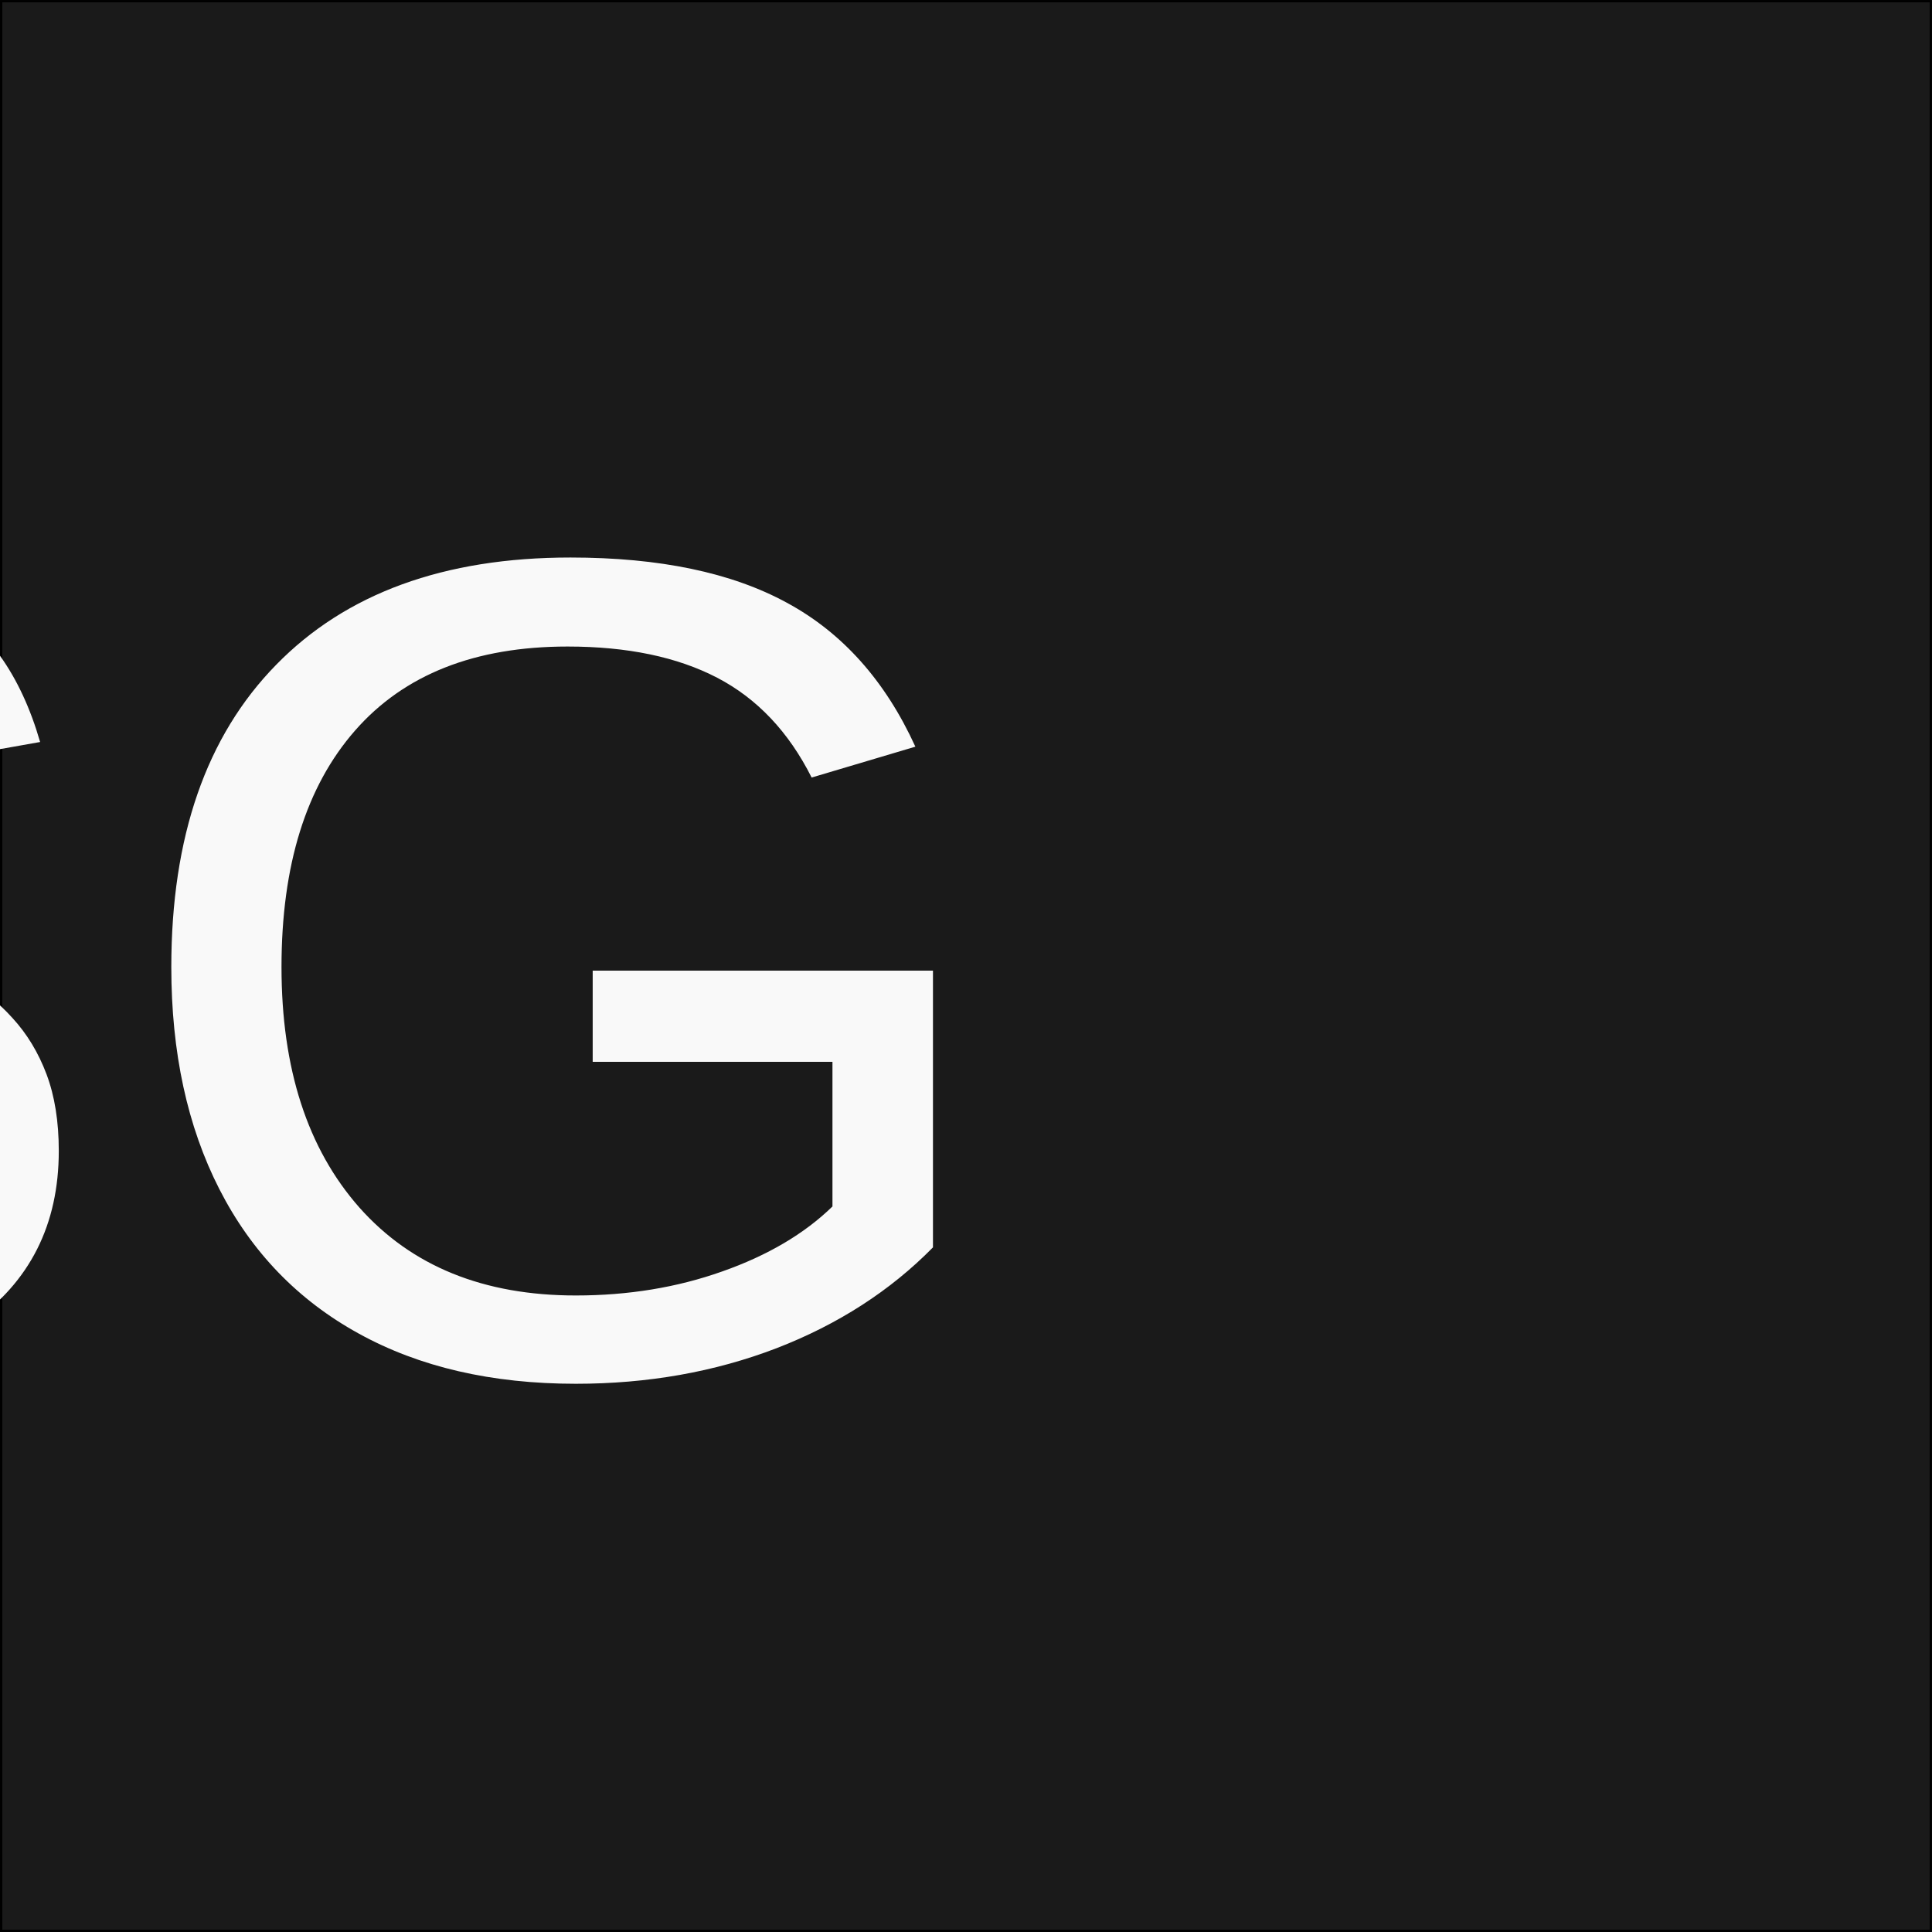
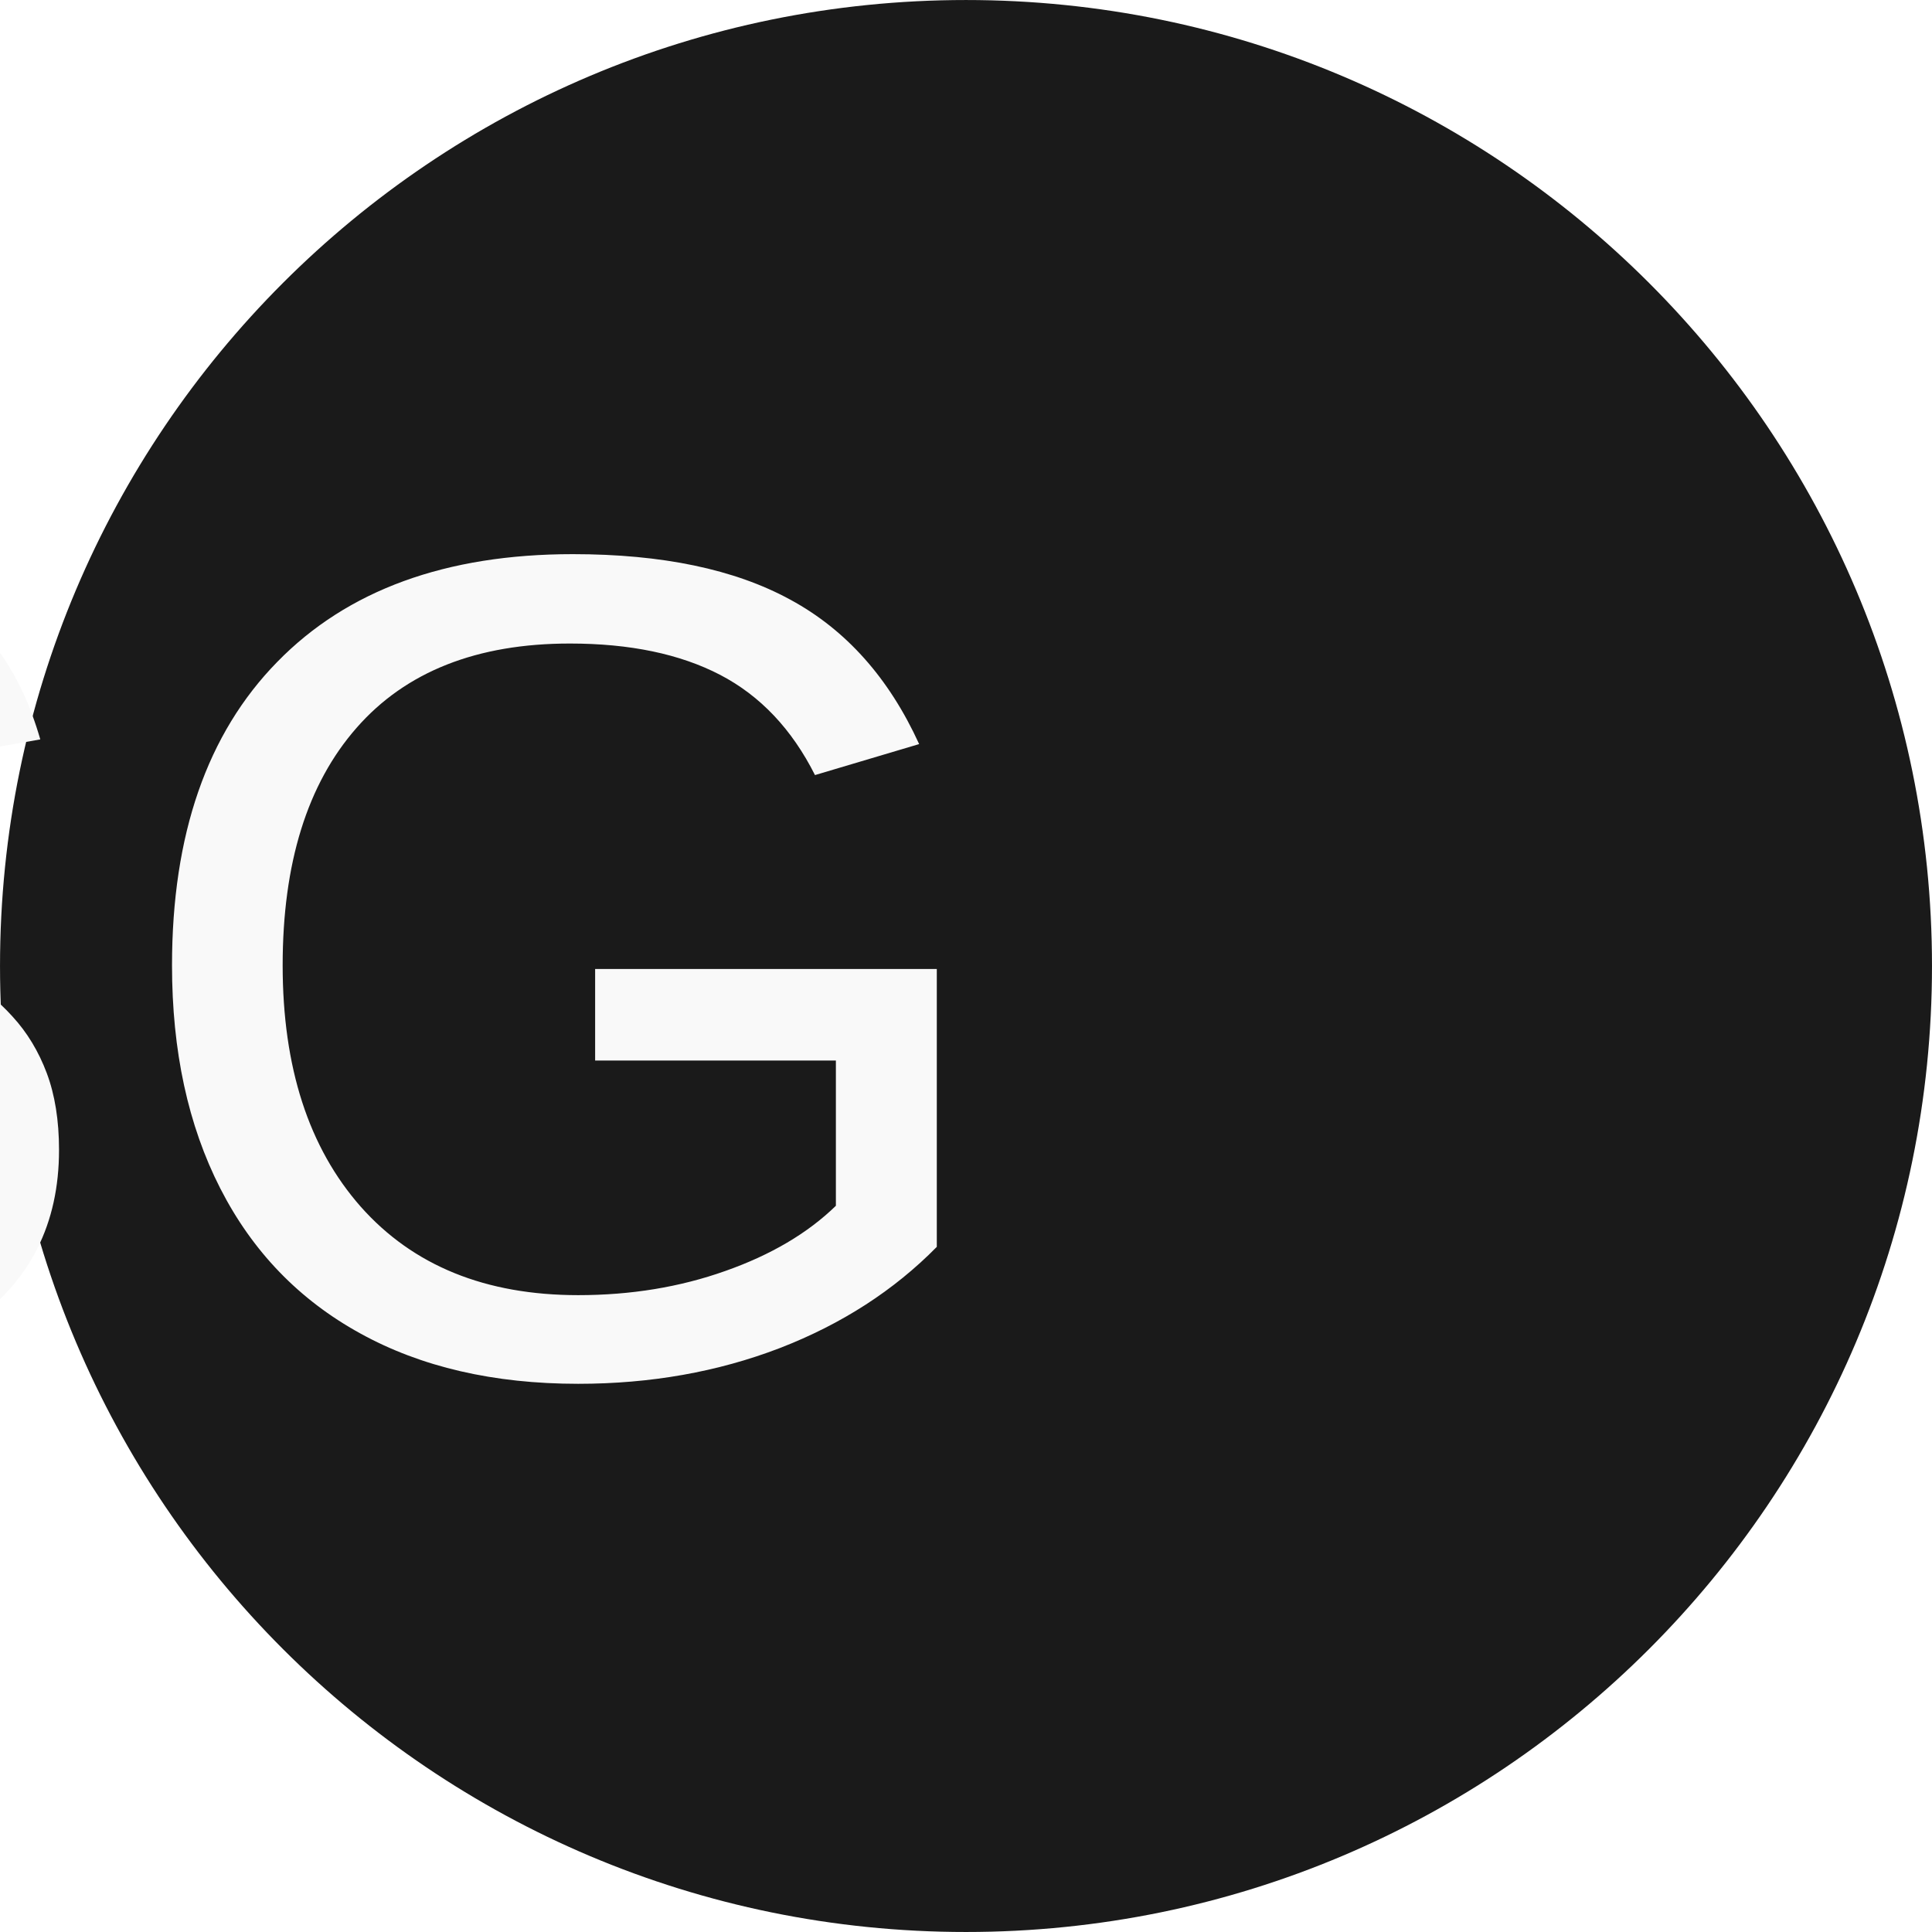
- <svg xmlns="http://www.w3.org/2000/svg" xmlns:xlink="http://www.w3.org/1999/xlink" width="84.104mm" height="84.104mm" viewBox="0 0 84.104 84.104" version="1.1" id="svg1">
+ <svg xmlns="http://www.w3.org/2000/svg" xmlns:xlink="http://www.w3.org/1999/xlink" width="83.759mm" height="83.759mm" viewBox="0 0 83.759 83.759" version="1.1" id="svg1">
  <defs id="defs1">
    <linearGradient id="linearGradient2">
      <stop style="stop-color:#000000;stop-opacity:1;" offset="0" id="stop2" />
      <stop style="stop-color:#000000;stop-opacity:0;" offset="1" id="stop3" />
    </linearGradient>
    <color-profile name="Agfa-:-Swop-Standard" xlink:href="file:///C:/WINDOWS/system32/spool/drivers/color/RSWOP.icm" id="color-profile2" />
    <linearGradient xlink:href="#linearGradient2" id="linearGradient3" x1="169.259" y1="122.402" x2="192.006" y2="122.402" gradientUnits="userSpaceOnUse" />
  </defs>
-   <g id="layer1" transform="translate(-162.8004,-123.7458)">
-     <rect style="fill:#1a1a1a;stroke:#000000;stroke-width:0.1" id="rect2" width="84.004" height="84.004" x="162.85" y="123.796" />
+   <g id="layer1" transform="translate(-162.8004,-123.9914)">
+     <circle style="fill:#1a1a1a;stroke-width:0.079" id="path3" cx="204.68" cy="165.871" r="41.879" />
    <text xml:space="preserve" style="font-style:italic;font-size:50.8px;line-height:1.3;font-family:Arial;-inkscape-font-specification:'Arial Italic';text-align:center;letter-spacing:0px;word-spacing:0px;text-anchor:middle;fill:#f9f9f9;stroke:none;stroke-width:0.1" x="205.797" y="183.483" id="text1">
      <tspan id="tspan1" style="font-style:normal;font-variant:normal;font-weight:normal;font-stretch:normal;font-size:50.8px;font-family:Arial;-inkscape-font-specification:Arial;stroke:none;stroke-width:0.1" x="205.797" y="183.483">SG</tspan>
    </text>
  </g>
</svg>
